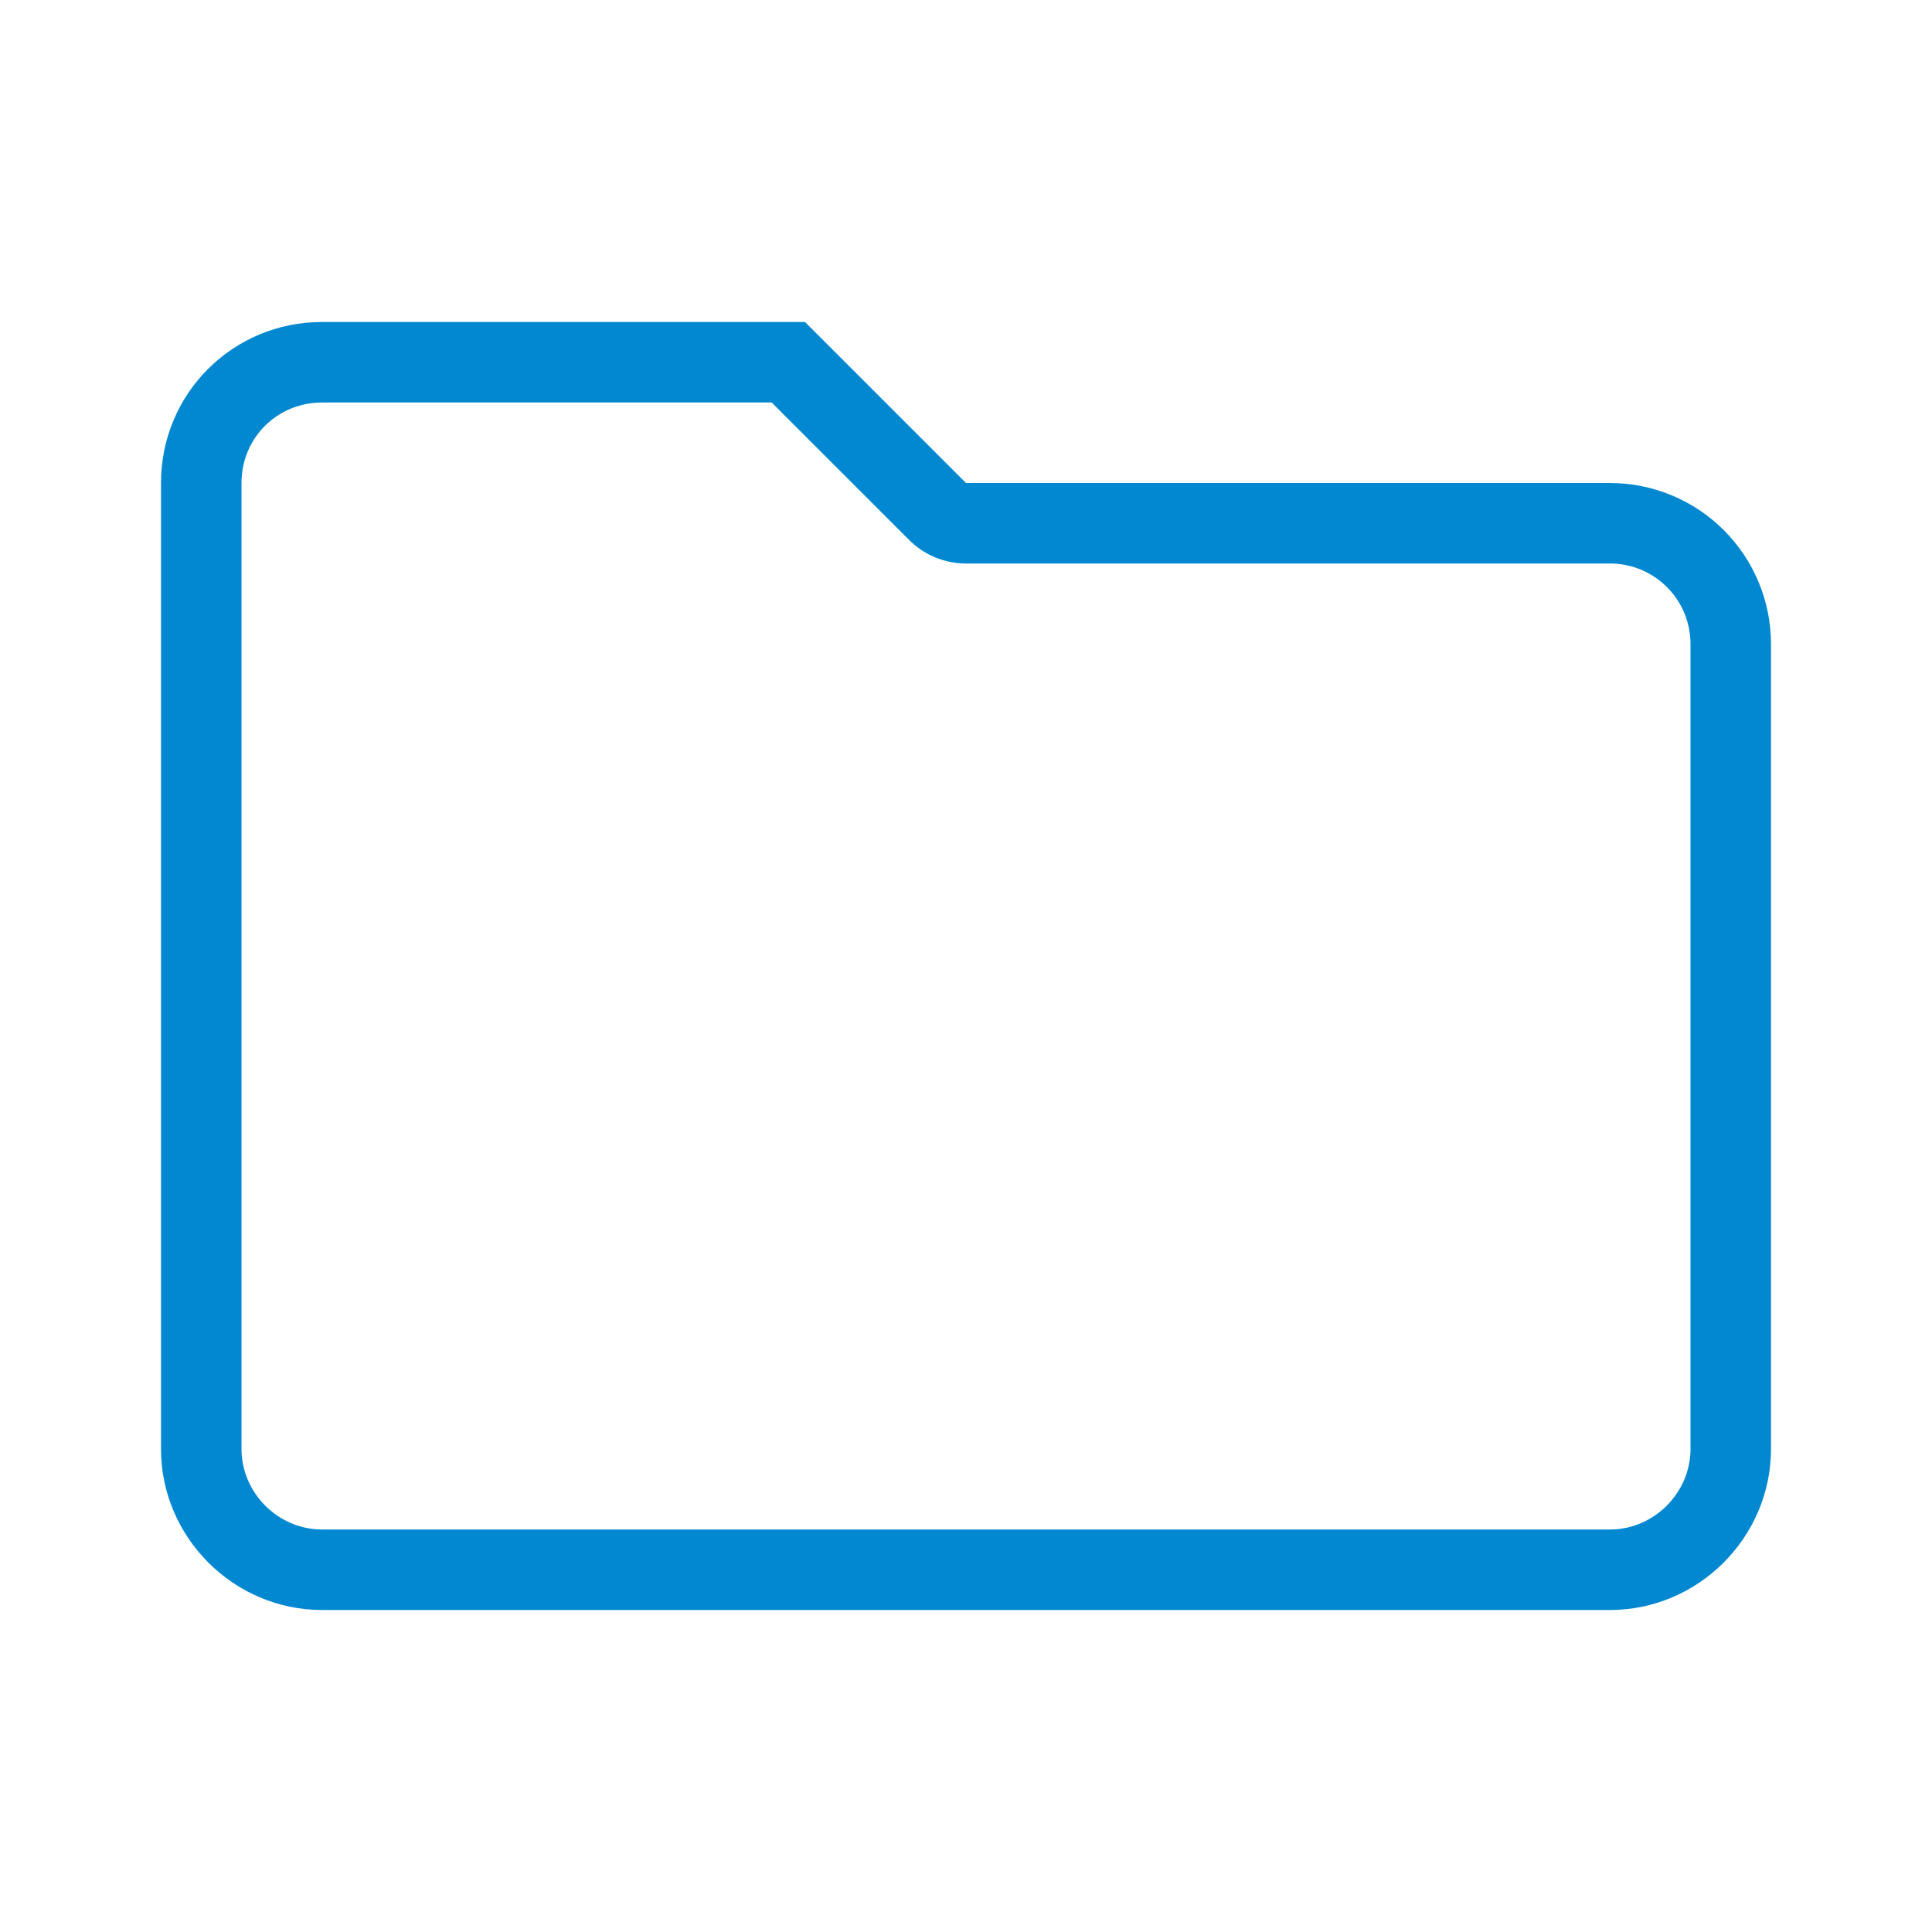
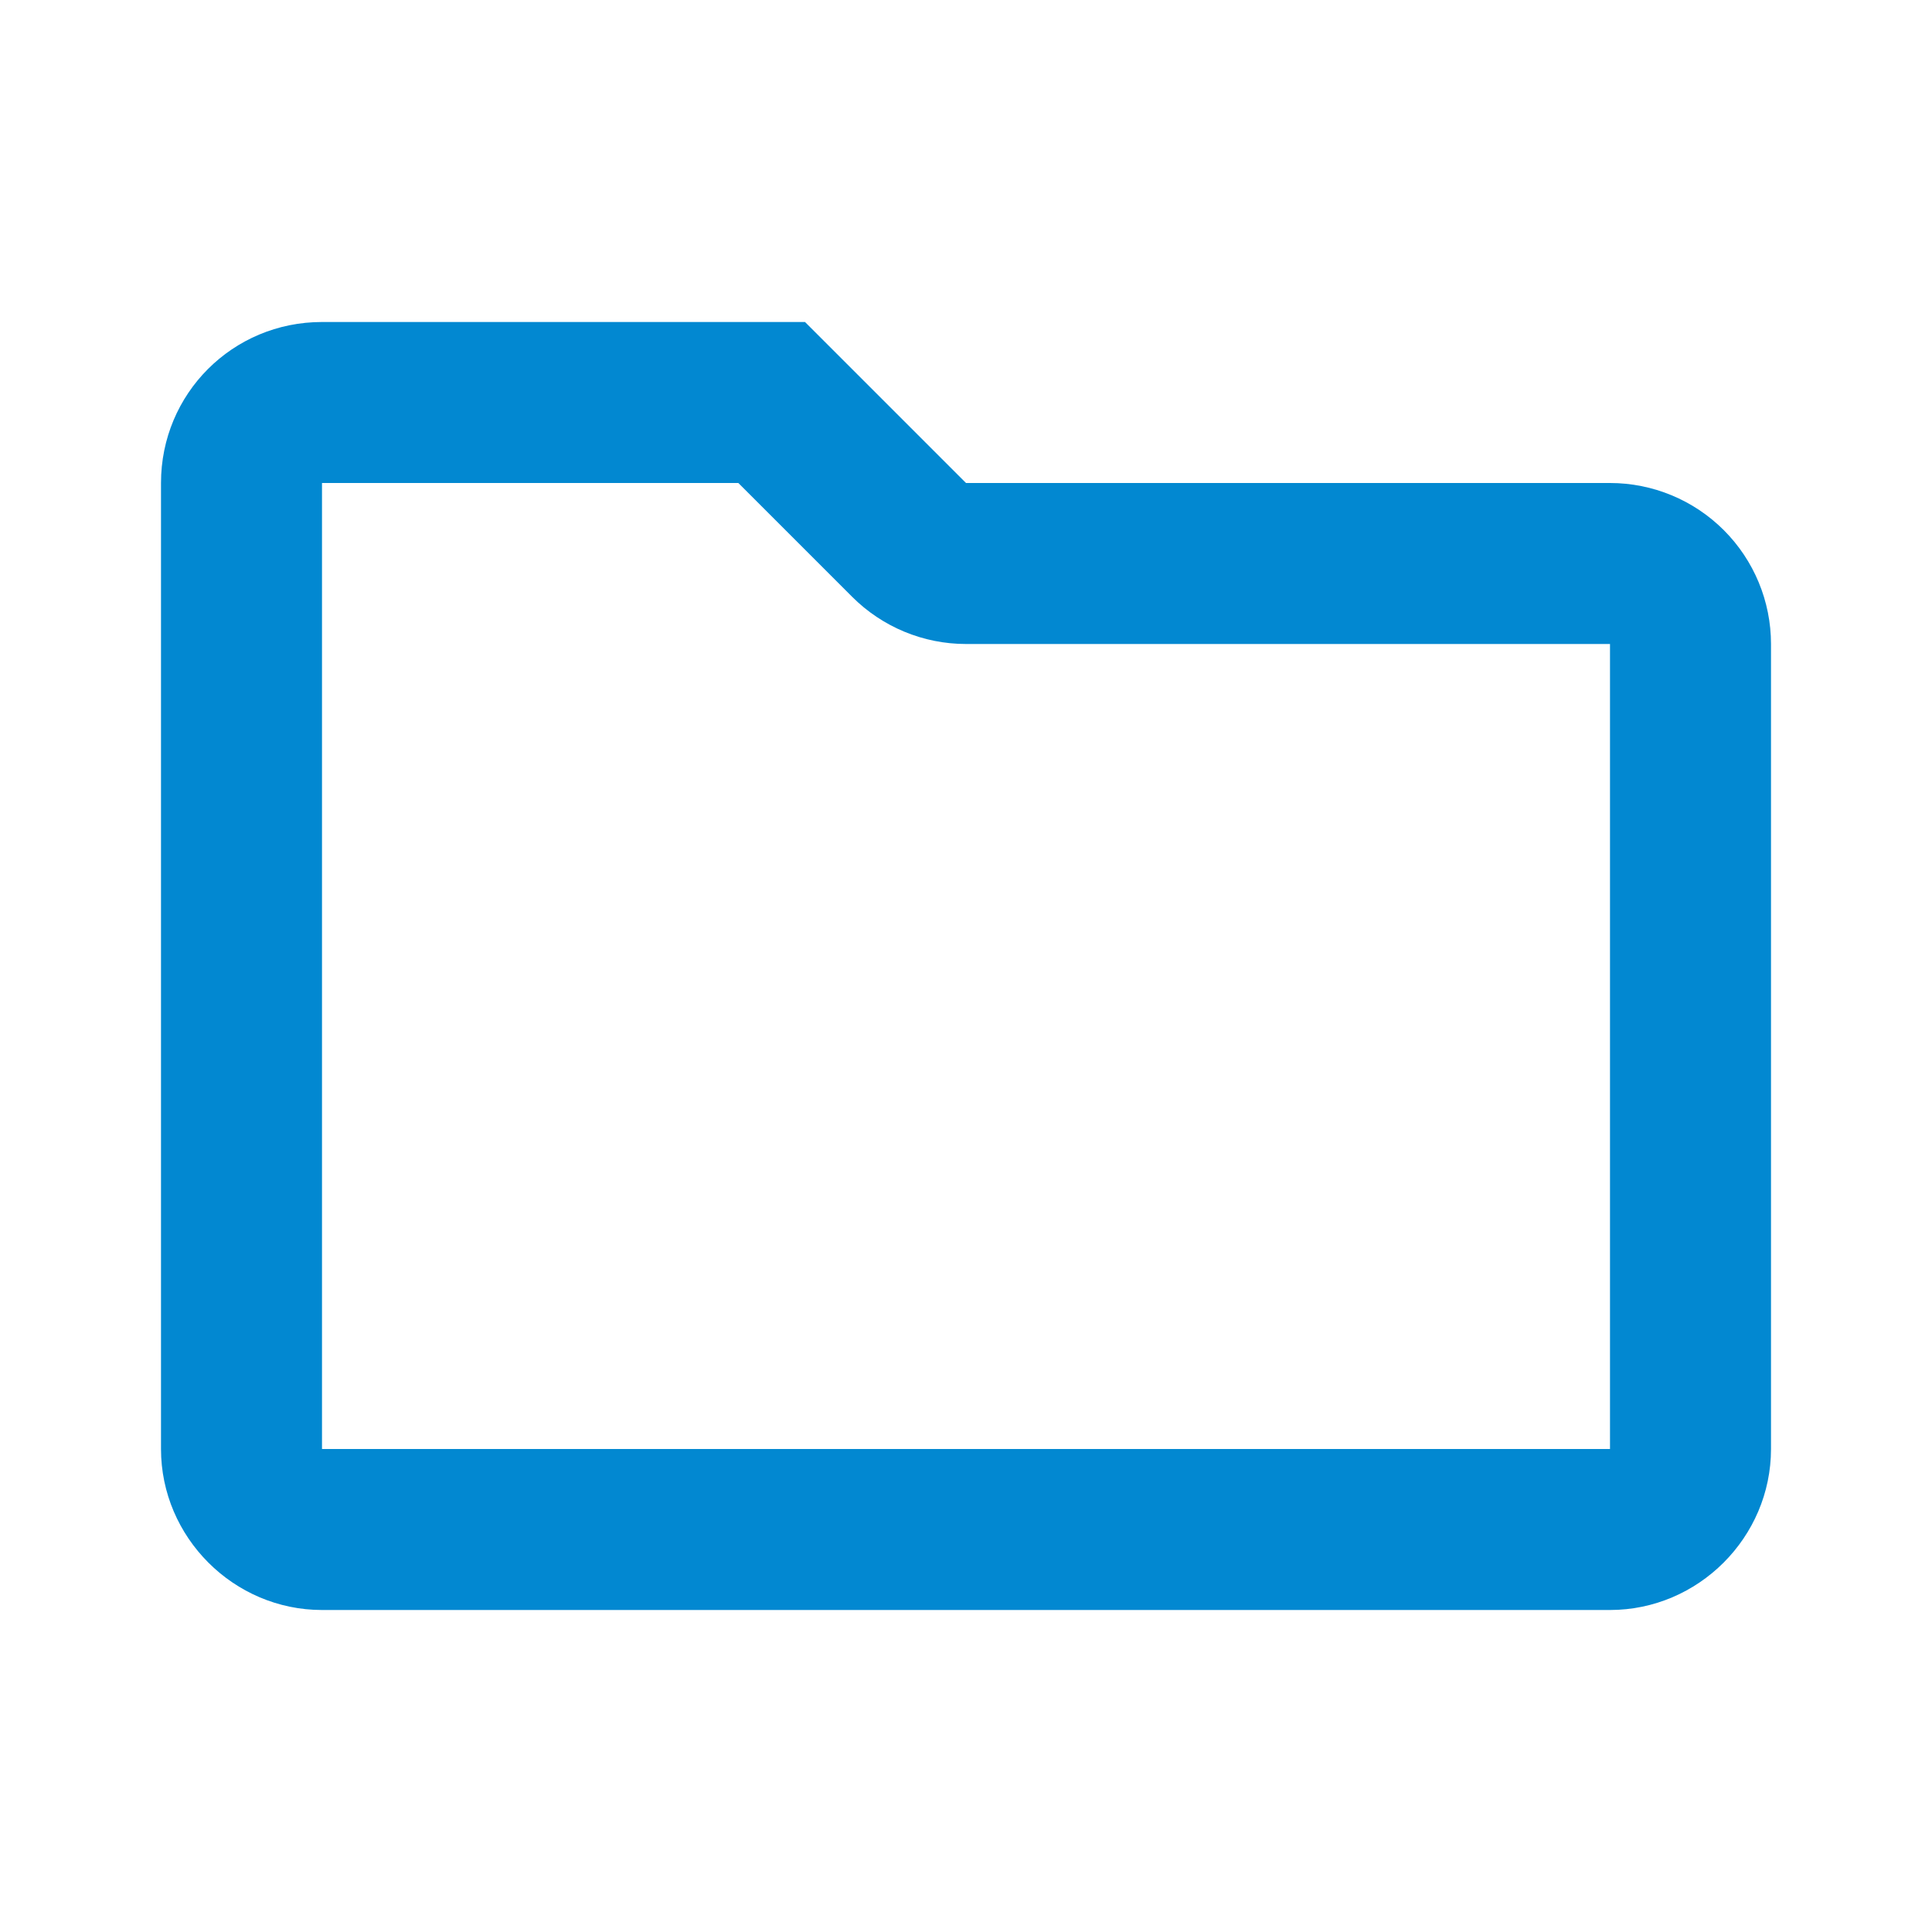
<svg xmlns="http://www.w3.org/2000/svg" viewBox="0 0 24 24">
-   <path d="M12 7C11.735 7 11.48 6.895 11.293 6.707L9.586 5H4C3.442 5 3 5.442 3 6V18C3 18.545 3.455 19 4 19H20C20.545 19 21 18.545 21 18V8C21 7.735 20.895 7.48 20.707 7.293C20.52 7.105 20.265 7 20 7H12ZM10 4L12 6H20C20.53 6 21.039 6.211 21.414 6.586C21.789 6.961 22 7.47 22 8V18C22 19.097 21.097 20 20 20H4C2.903 20 2 19.097 2 18V6C2 4.89 2.89 4 4 4H10Z" fill="#0288D1" />
+   <path d="M12 8H20V18H4V6H9.172L10.586 7.414C10.961 7.789 11.47 8 12 8ZM10 4H4C2.89 4 2 4.89 2 6V18C2 19.097 2.903 20 4 20H20C21.097 20 22 19.097 22 18V8C22 7.47 21.789 6.961 21.414 6.586C21.039 6.211 20.53 6 20 6H12L10 4Z" fill="#0288D1" />
</svg>
